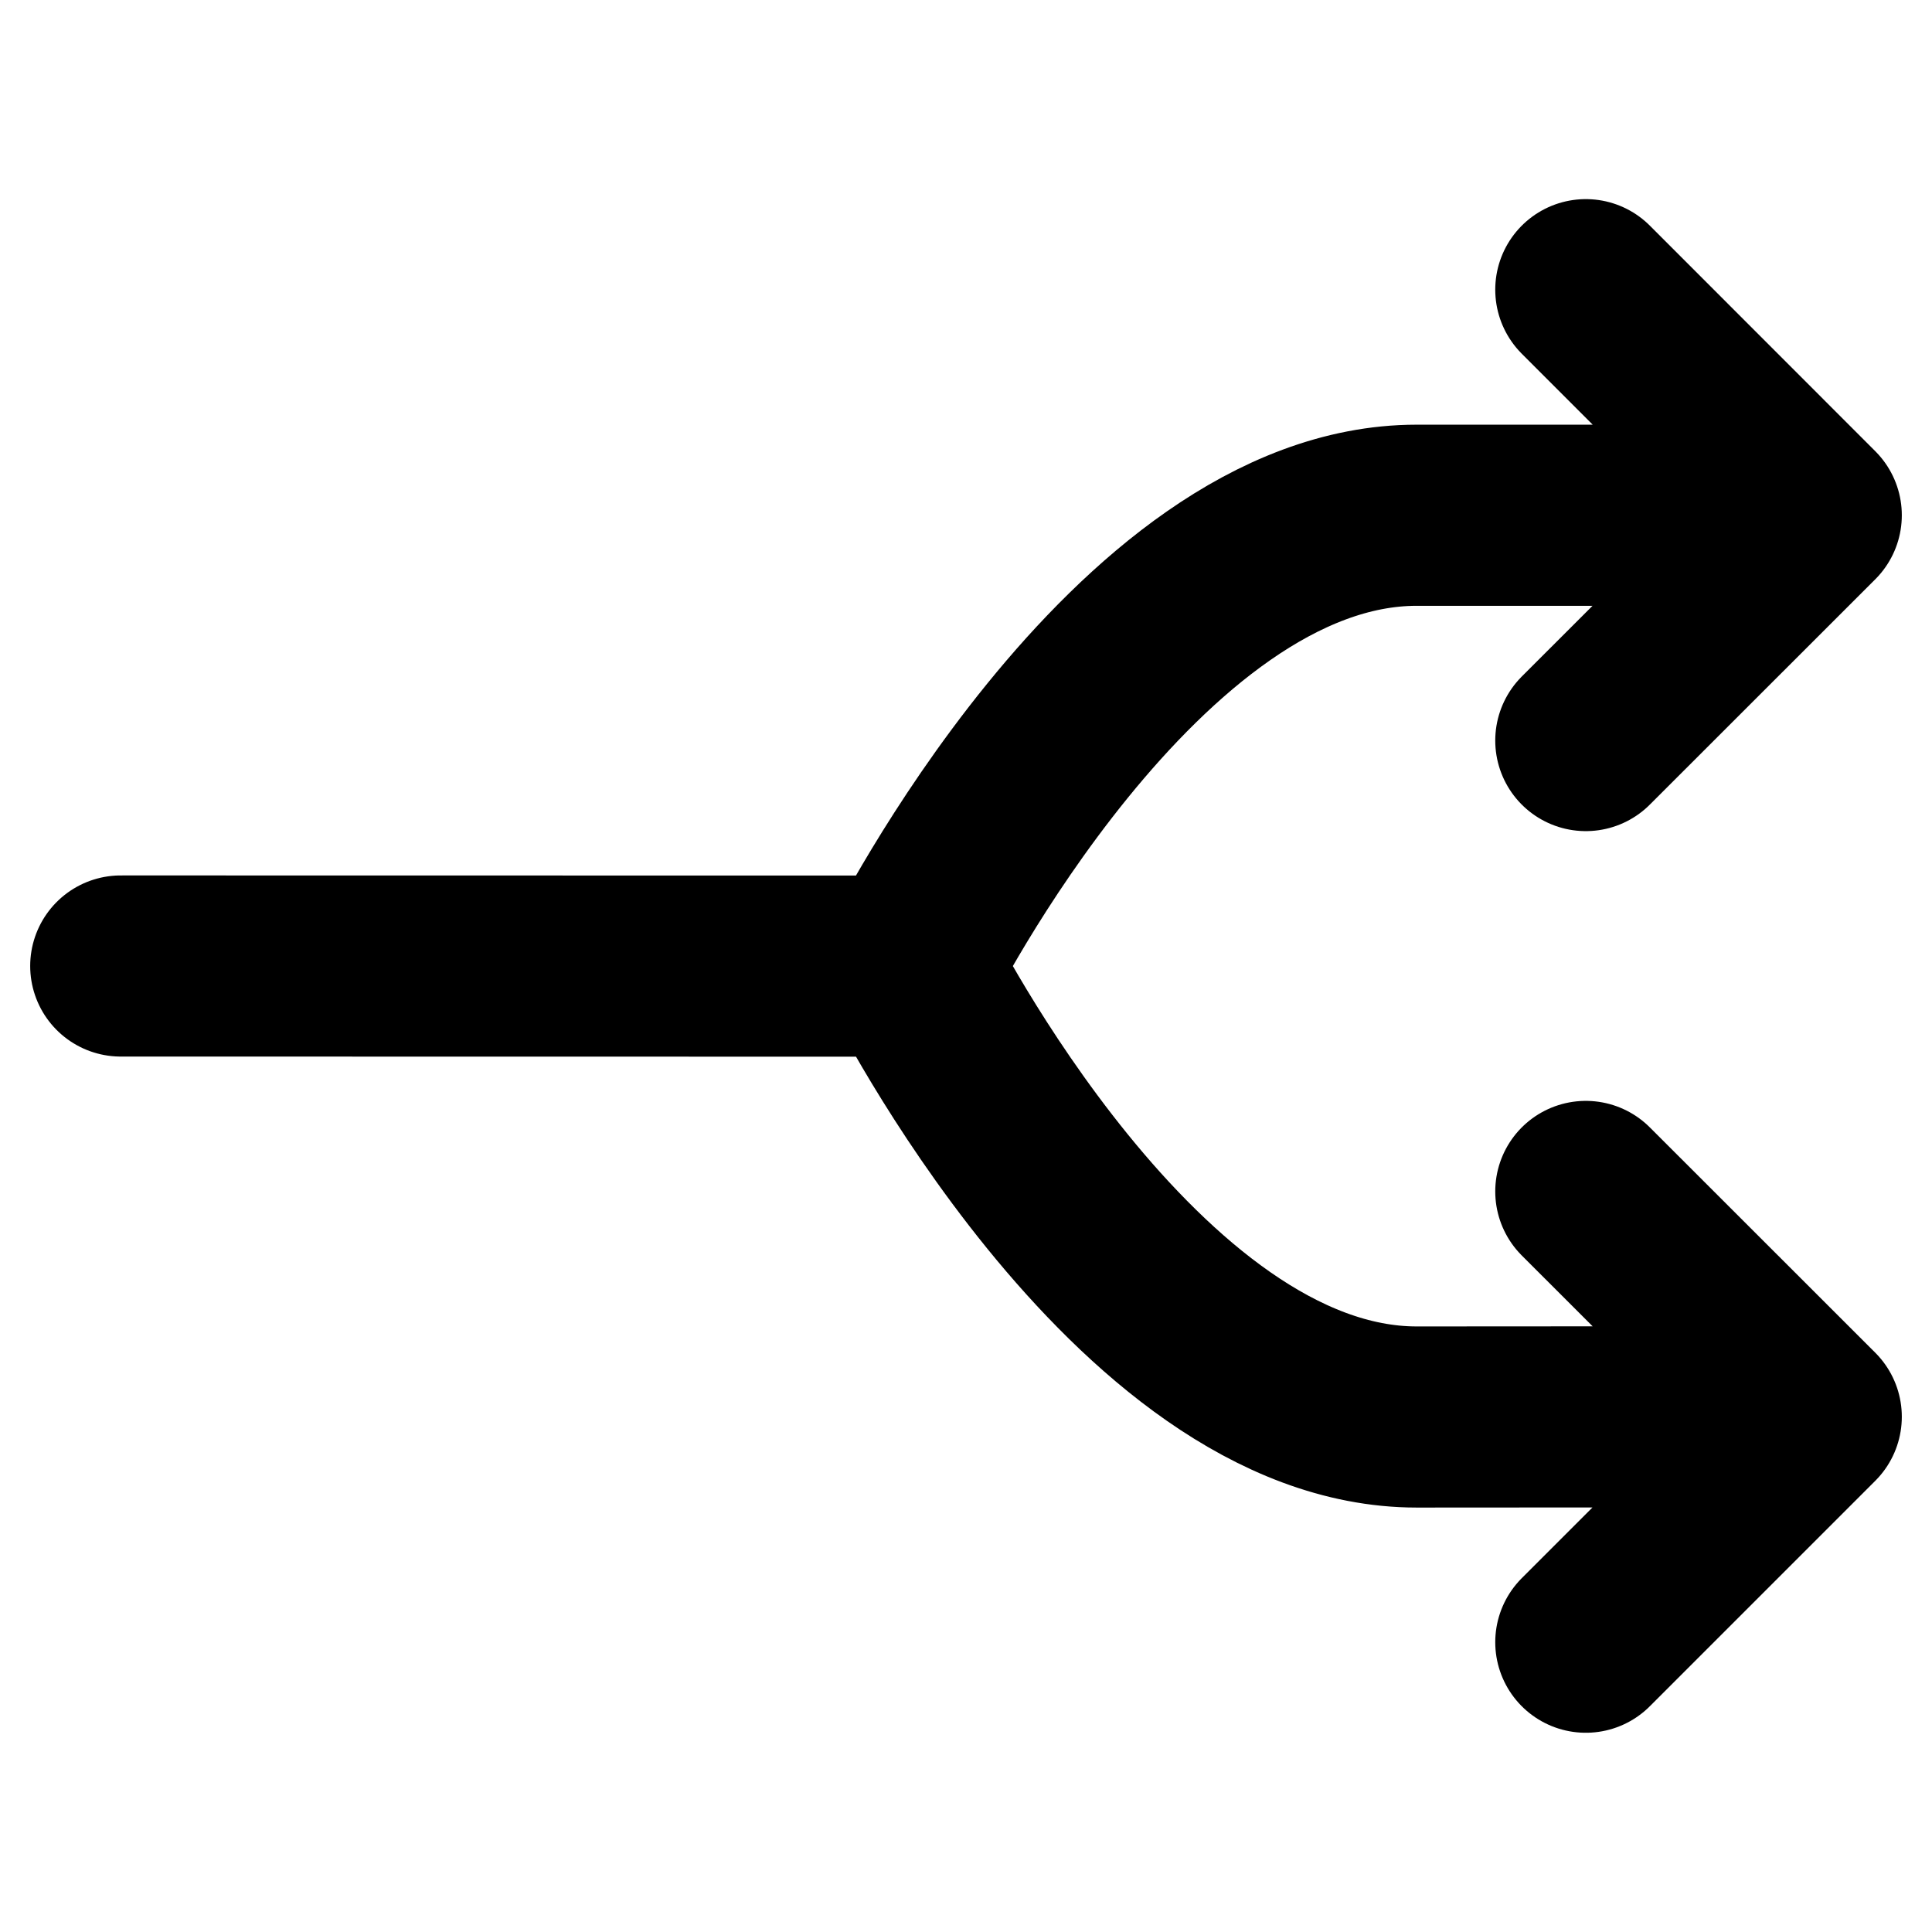
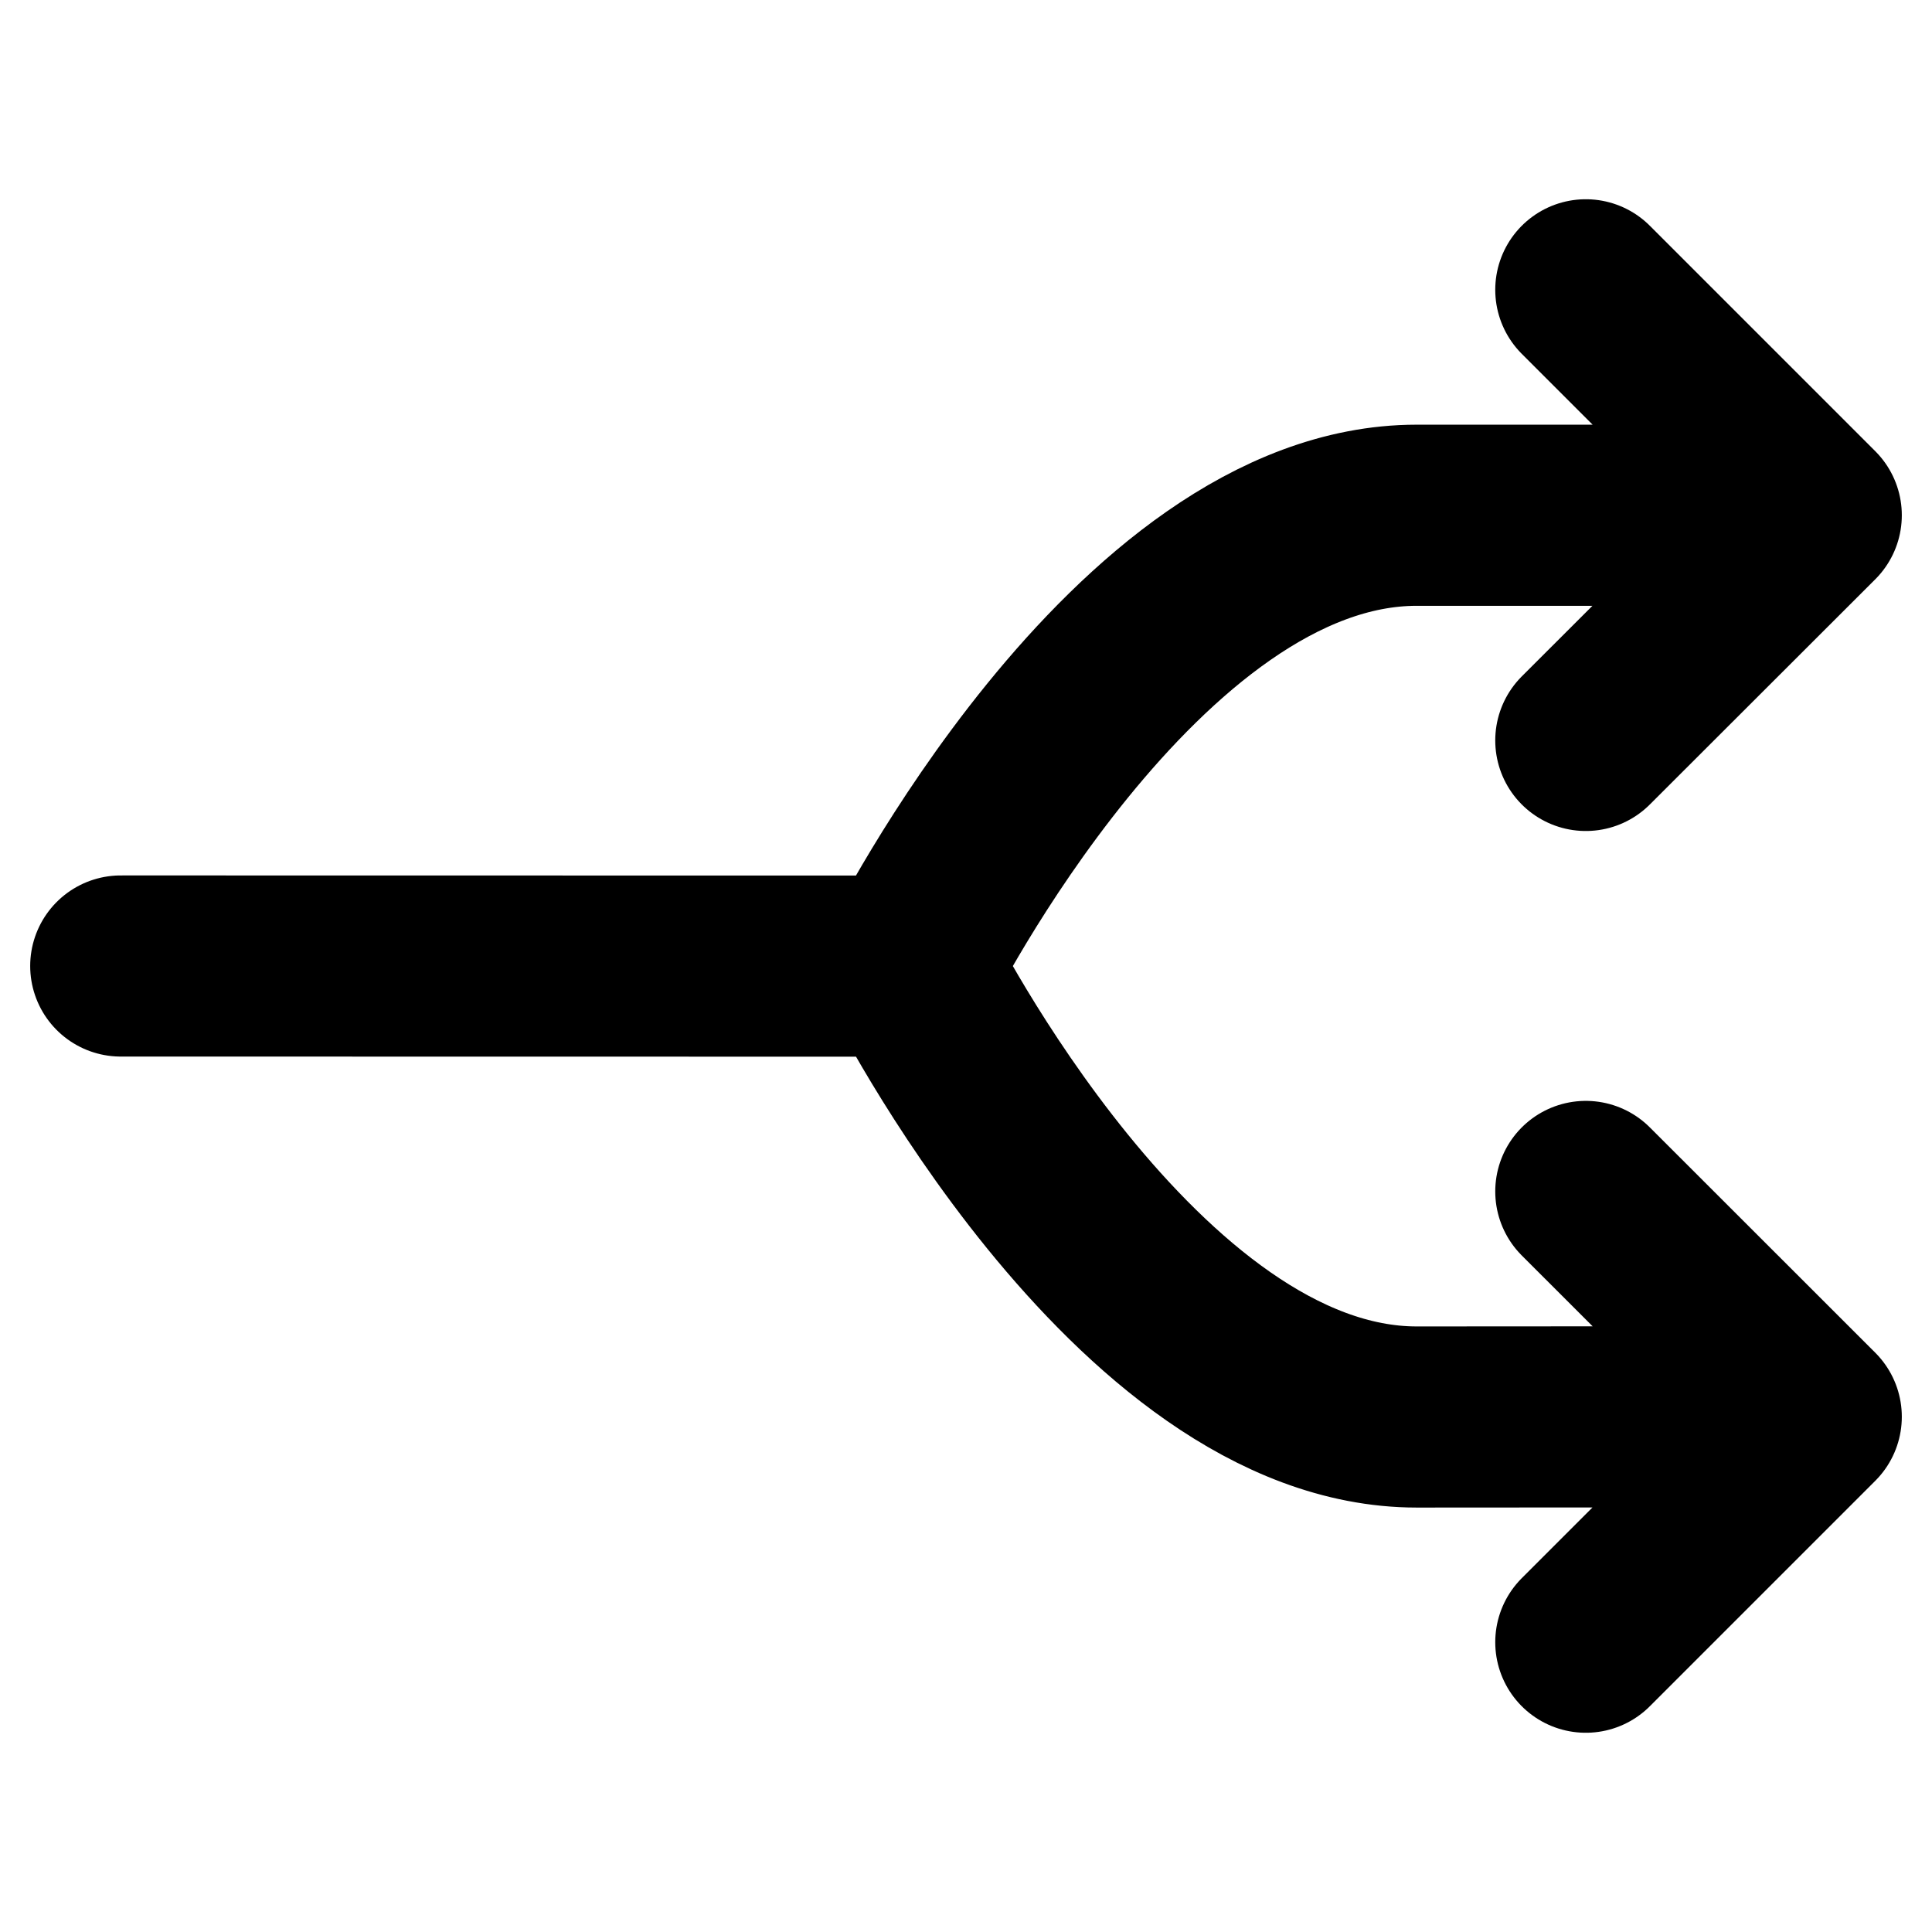
<svg xmlns="http://www.w3.org/2000/svg" width="16" height="16" fill="none" viewBox="0 0 16 16">
-   <path stroke="#000" stroke-linecap="round" stroke-linejoin="round" stroke-width="1.5" d="M13.133 9.867 15 11.733m0 0L13.133 13.6M15 11.733l-3.267.002C9.4 11.735 7.533 8 7.533 8m5.6-5.601L15 4.267m0 0-1.867 1.866M15 4.267h-3.267c-2.333 0-4.2 3.734-4.2 3.734m0 0L1 8" />
+   <path stroke="#000" stroke-linecap="round" stroke-linejoin="round" stroke-width="1.5" d="M13.133 13.6 15 11.733l-1.867-1.866M15 11.733l-3.267.002C9.4 11.735 7.533 8 7.533 8m5.6-1.868L15 4.267 13.133 2.4M15 4.267h-3.267c-2.333 0-4.2 3.734-4.2 3.734m0 0L1 8" />
</svg>
